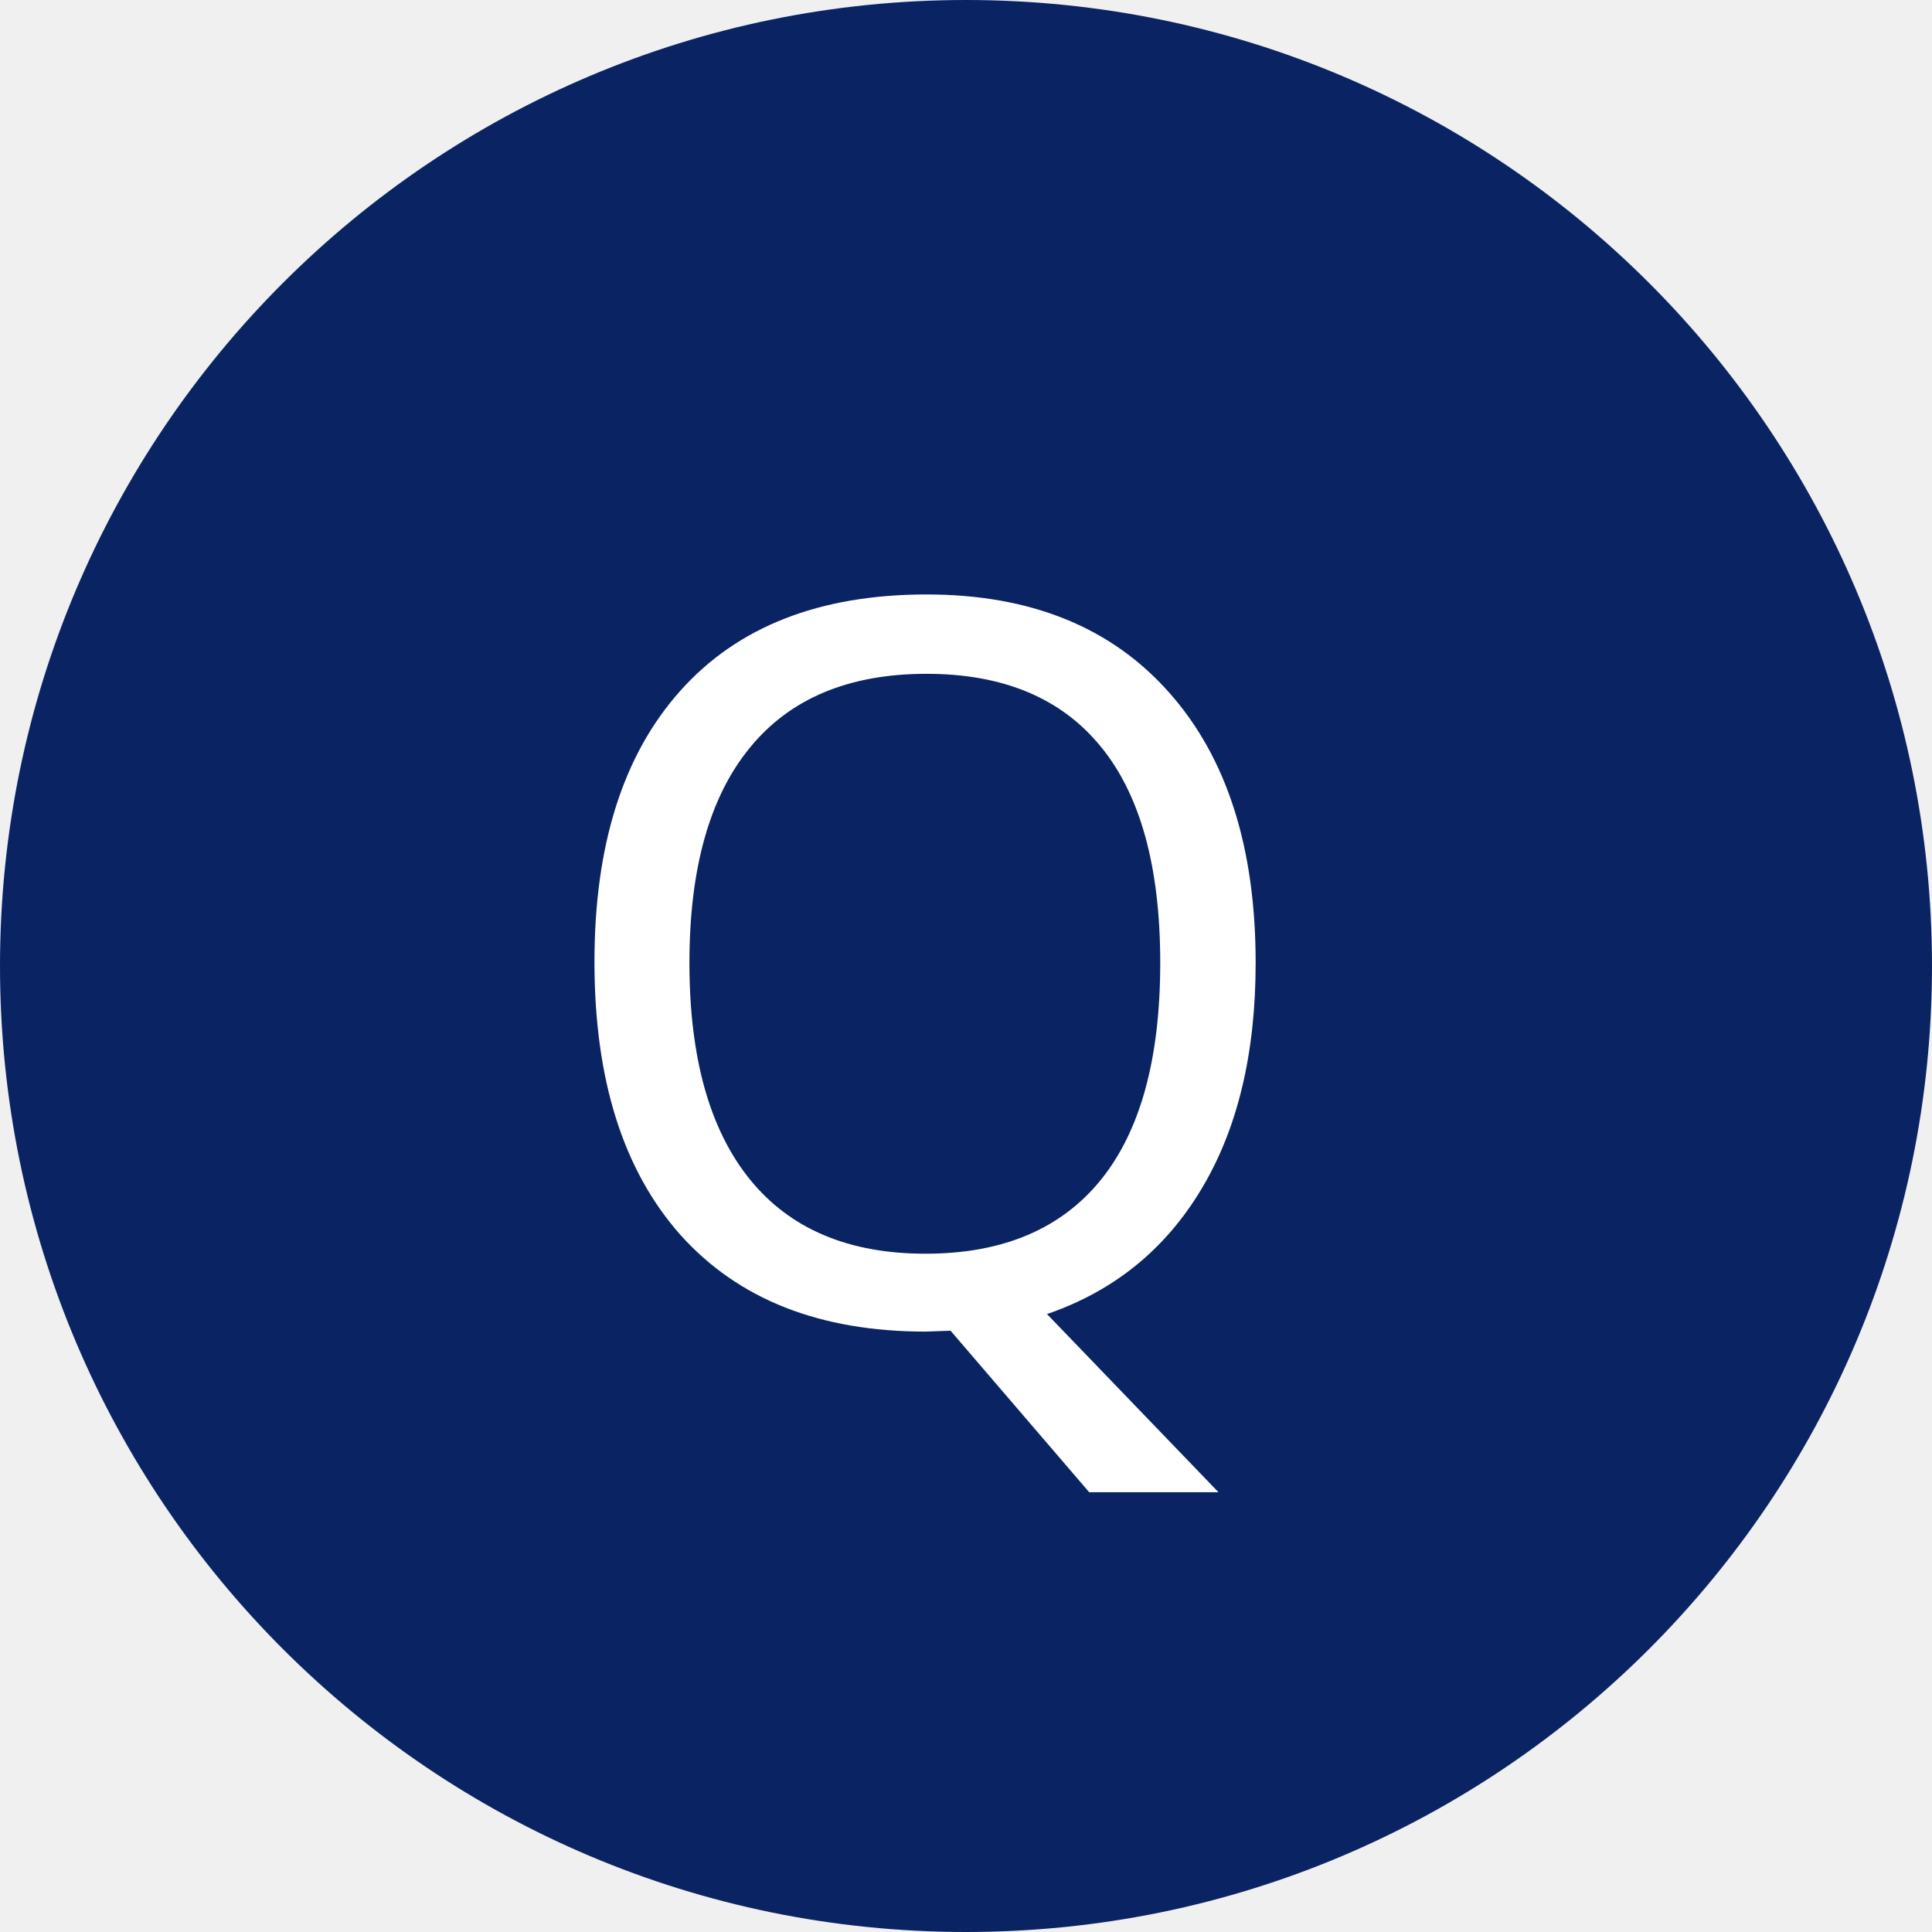
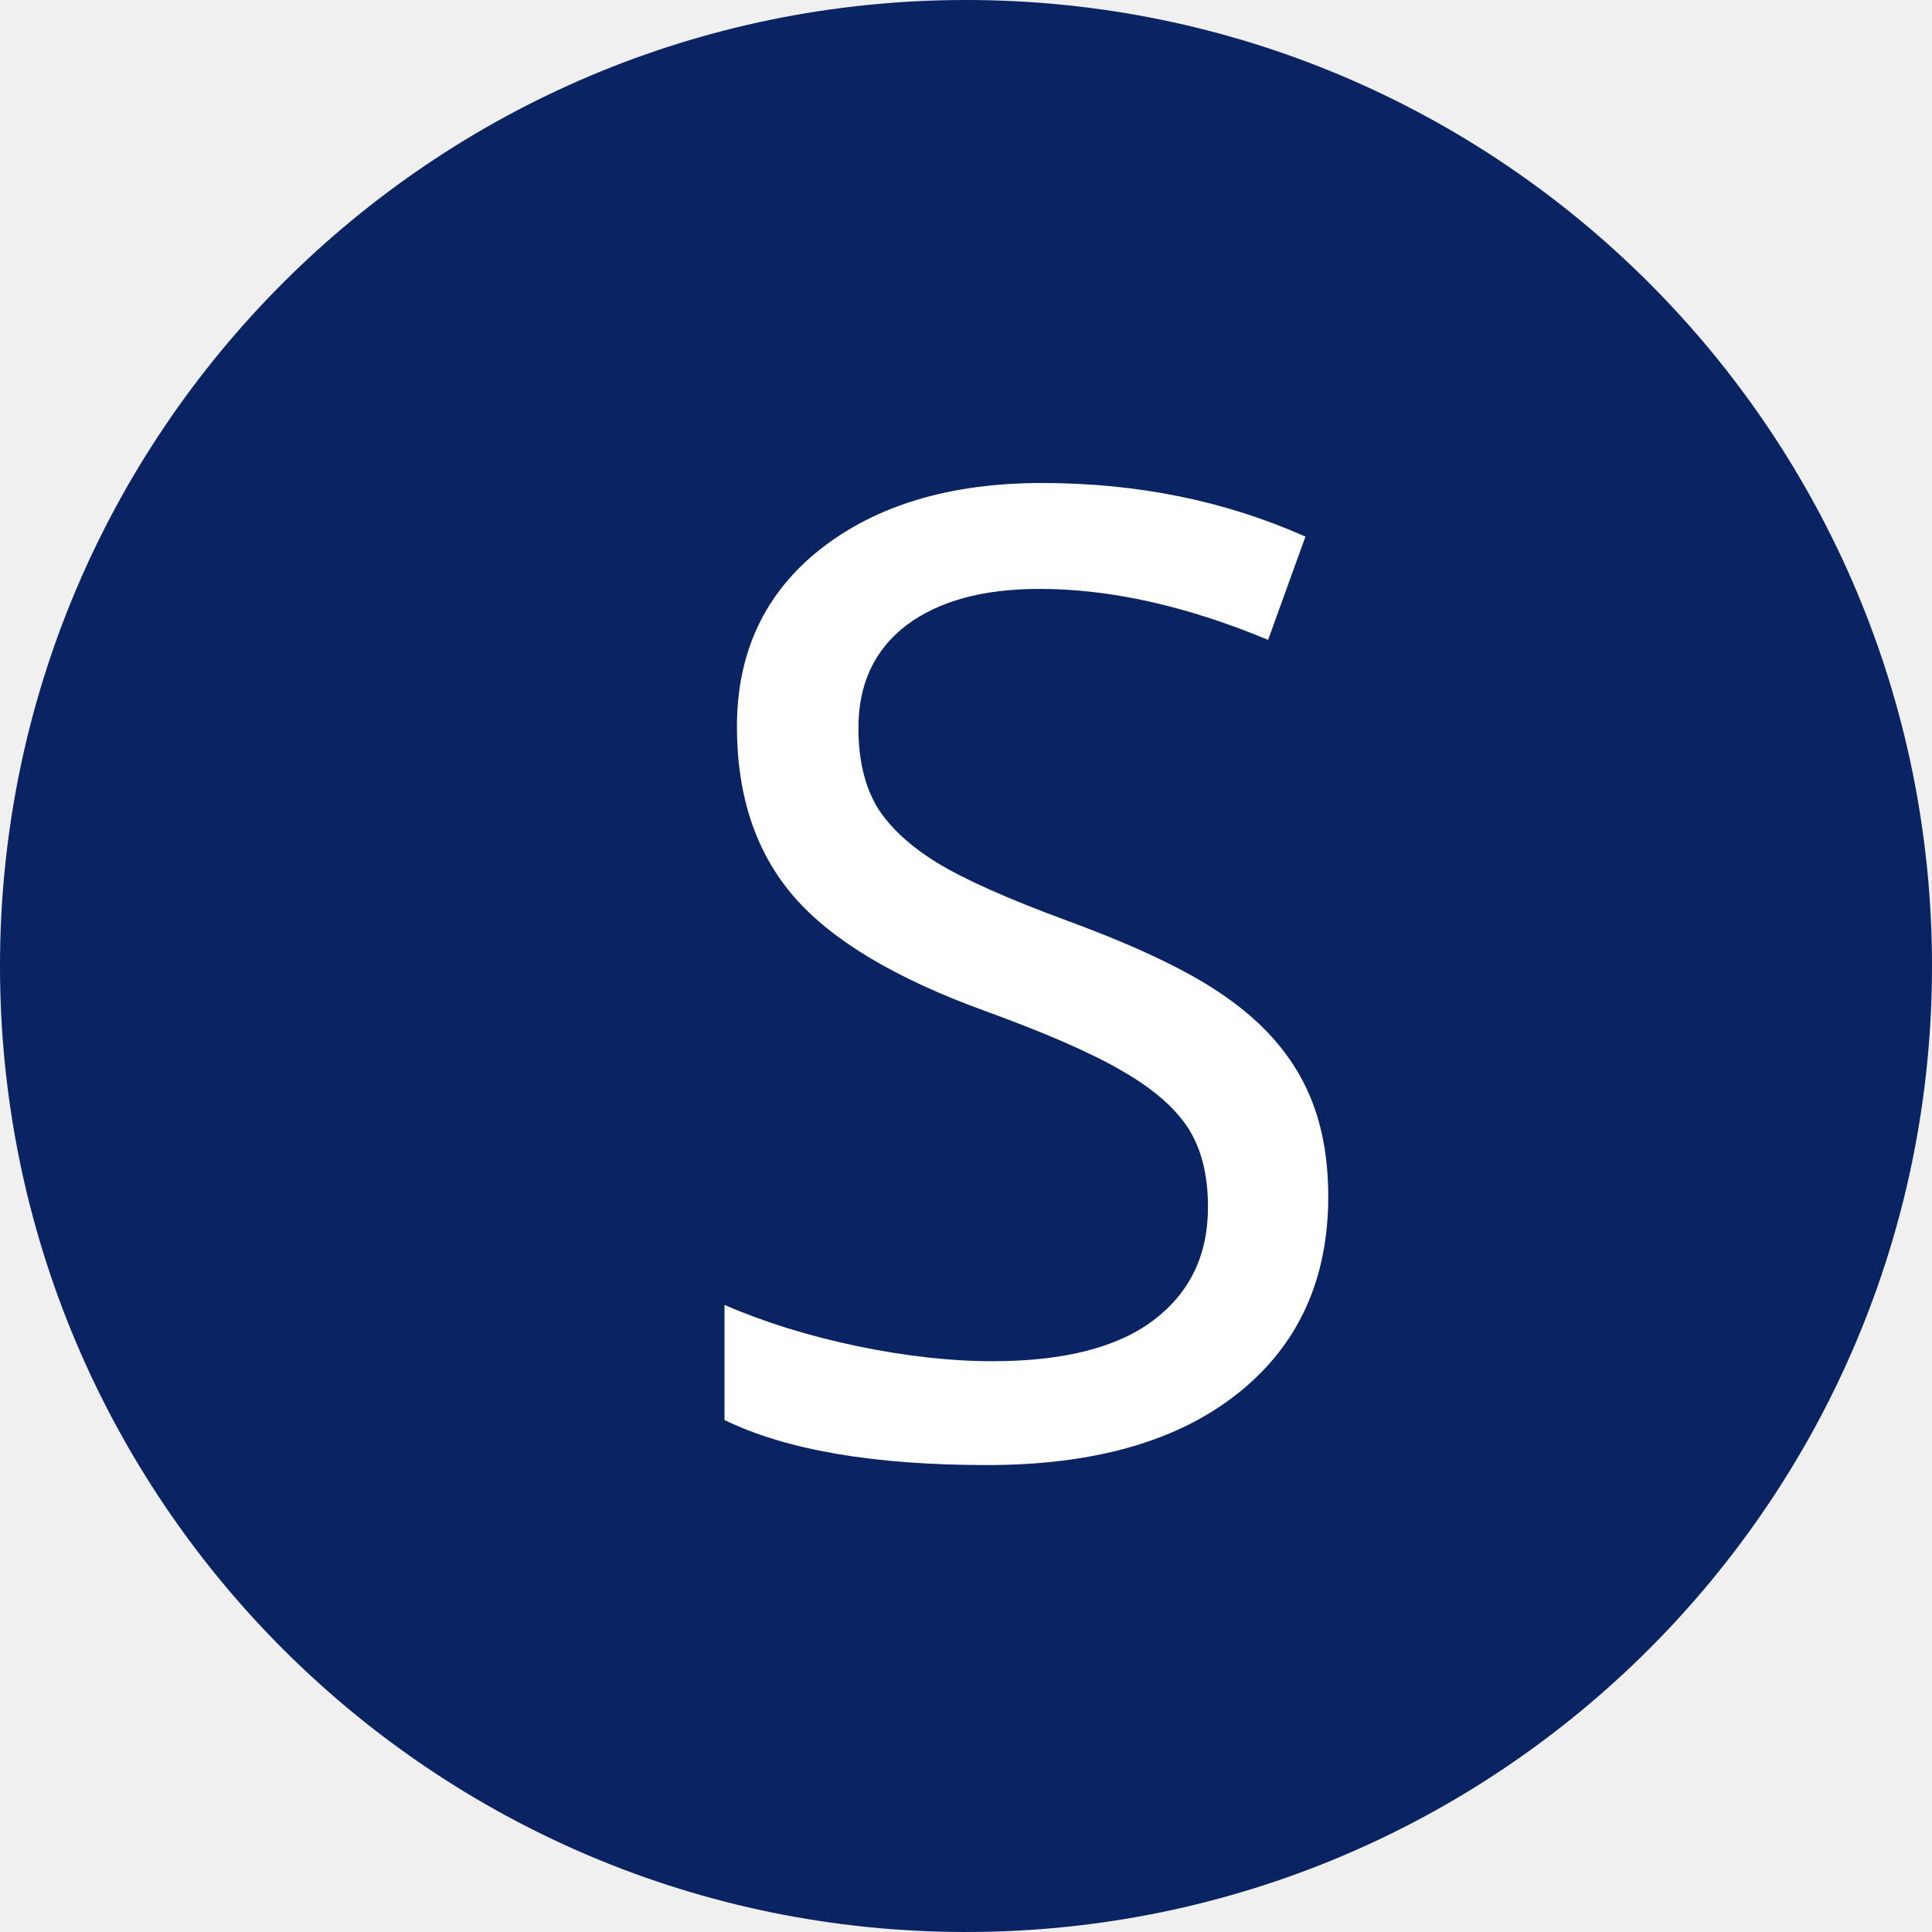
- <svg xmlns="http://www.w3.org/2000/svg" width="13" height="13" viewBox="0 0 13 13" fill="none">
-   <circle cx="6.5" cy="6.5" r="6.5" fill="#0A2463" />
-   <path d="M8.449 6.479C8.449 7.087 8.328 7.595 8.084 8.001C7.84 8.408 7.494 8.688 7.045 8.842L8.199 10.041H7.329L6.396 8.954L6.228 8.96C5.518 8.96 4.969 8.744 4.58 8.311C4.193 7.876 4 7.263 4 6.472C4 5.688 4.192 5.08 4.577 4.649C4.963 4.216 5.516 4 6.235 4C6.933 4 7.477 4.22 7.866 4.659C8.255 5.096 8.449 5.703 8.449 6.479ZM4.639 6.479C4.639 7.116 4.775 7.601 5.045 7.935C5.315 8.269 5.709 8.436 6.228 8.436C6.744 8.436 7.137 8.271 7.405 7.942C7.673 7.612 7.807 7.125 7.807 6.479C7.807 5.835 7.674 5.35 7.408 5.025C7.142 4.698 6.751 4.534 6.235 4.534C5.712 4.534 5.315 4.7 5.045 5.032C4.775 5.361 4.639 5.844 4.639 6.479Z" fill="white" />
+ <svg xmlns="http://www.w3.org/2000/svg" width="16" height="16" viewBox="0 0 16 16" fill="none">
+   <circle cx="8" cy="8" r="8" fill="#0A2463" />
+   <path d="M11 9.909C11 10.598 10.751 11.141 10.253 11.538C9.755 11.935 9.063 12.133 8.175 12.133C7.237 12.133 6.512 12.009 6 11.76V10.807C6.335 10.952 6.702 11.065 7.098 11.148C7.499 11.231 7.872 11.273 8.219 11.273C8.81 11.273 9.256 11.159 9.555 10.932C9.855 10.704 10.004 10.393 10.004 9.996C10.004 9.732 9.95 9.516 9.842 9.346C9.734 9.177 9.552 9.018 9.295 8.87C9.043 8.722 8.659 8.554 8.143 8.367C7.411 8.1 6.887 7.786 6.574 7.425C6.26 7.061 6.103 6.592 6.103 6.018C6.103 5.402 6.334 4.911 6.795 4.547C7.261 4.182 7.872 4 8.63 4C9.42 4 10.147 4.148 10.811 4.444L10.502 5.299C9.824 5.017 9.193 4.877 8.608 4.877C8.139 4.877 7.771 4.978 7.504 5.18C7.241 5.382 7.109 5.665 7.109 6.029C7.109 6.289 7.16 6.505 7.261 6.679C7.365 6.848 7.531 7.003 7.759 7.144C7.99 7.285 8.35 7.445 8.841 7.626C9.429 7.842 9.867 8.053 10.156 8.259C10.444 8.461 10.657 8.695 10.794 8.962C10.931 9.225 11 9.541 11 9.909Z" fill="white" />
</svg>
